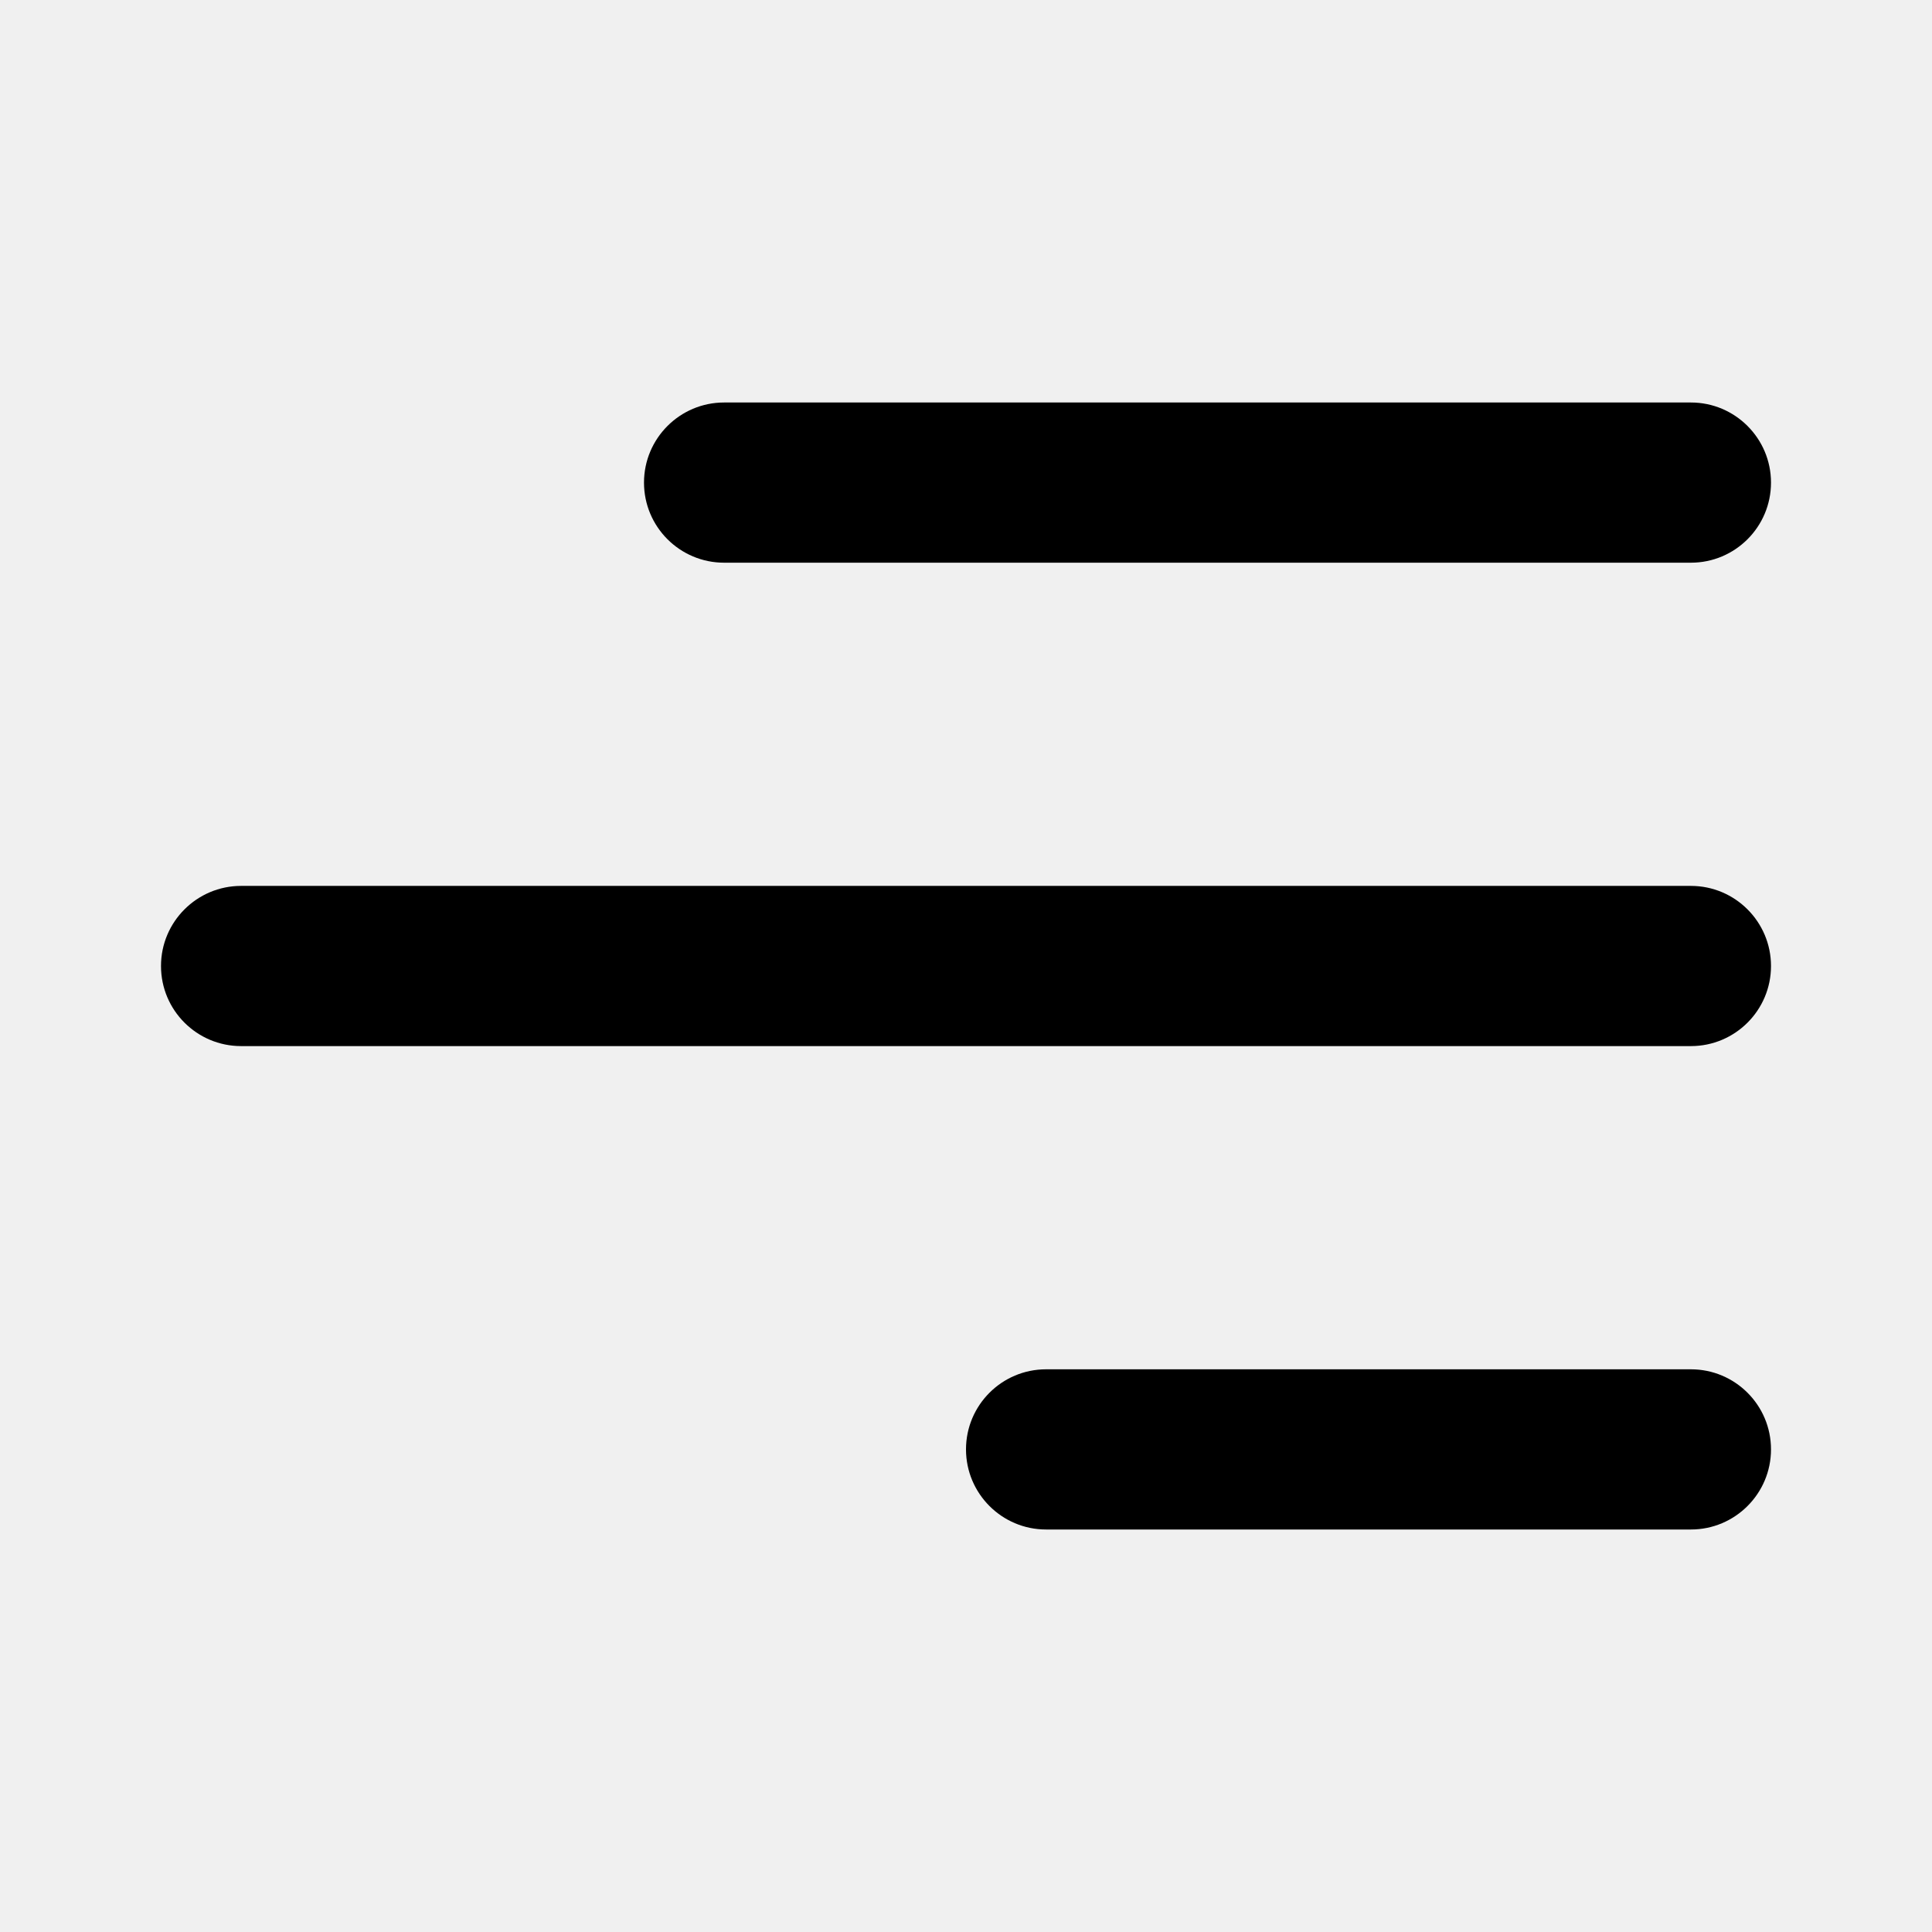
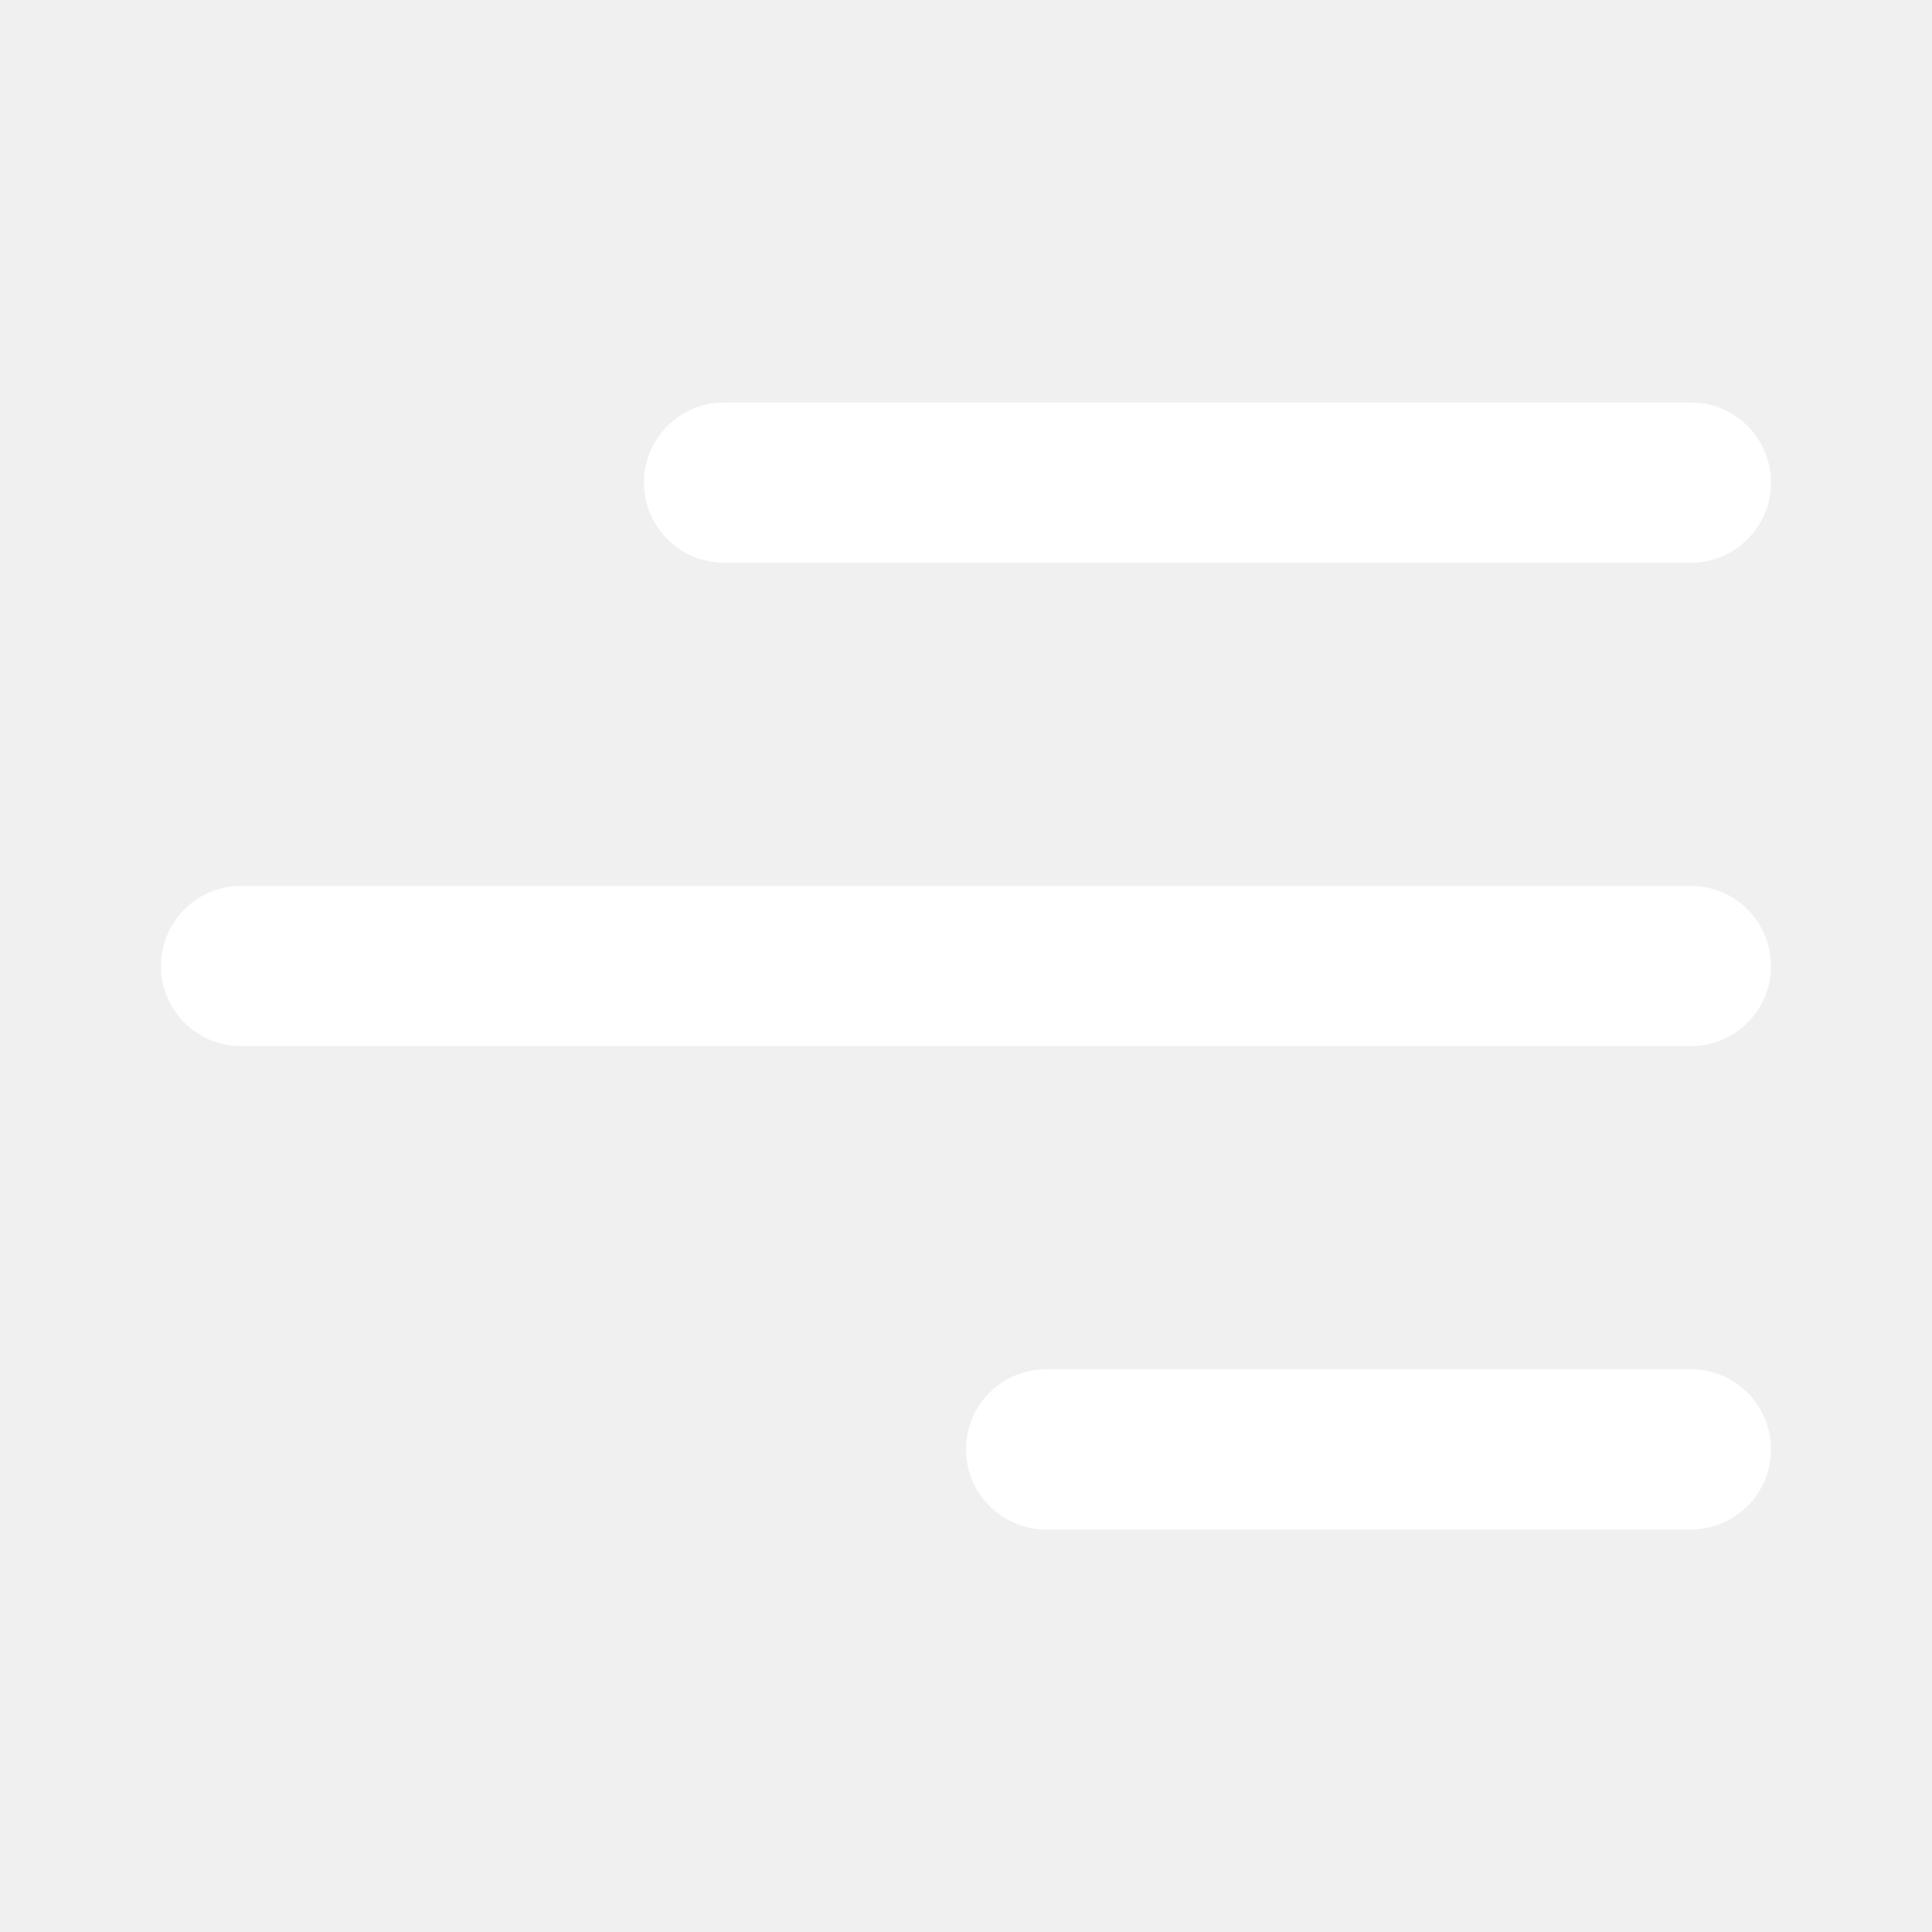
- <svg xmlns="http://www.w3.org/2000/svg" width="18" height="18" viewBox="0 0 24 24" fill="none">
-   <path d="M22 18.005C22 18.554 21.554 19 21.005 19H12.995C12.446 19 12 18.554 12 18.005C12 17.455 12.446 17.01 12.995 17.01H21.005C21.554 17.01 22 17.455 22 18.005Z" fill="#000000" />
-   <path d="M22 12C22 12.55 21.554 12.995 21.005 12.995H2.995C2.446 12.995 2 12.55 2 12C2 11.451 2.446 11.005 2.995 11.005H21.005C21.554 11.005 22 11.451 22 12Z" fill="#000000" />
-   <path d="M21.005 6.99C21.554 6.99 22 6.545 22 5.995C22 5.446 21.554 5 21.005 5H8.995C8.446 5 8 5.446 8 5.995C8 6.545 8.446 6.99 8.995 6.99H21.005Z" fill="#000000" />
+ <svg xmlns="http://www.w3.org/2000/svg" width="18" height="18" viewBox="0 0 24 24" fill="#ffffff">
+   <path d="M22 18.005C22 18.554 21.554 19 21.005 19H12.995C12.446 19 12 18.554 12 18.005C12 17.455 12.446 17.01 12.995 17.01H21.005C21.554 17.01 22 17.455 22 18.005Z" fill="#ffffff" />
+   <path d="M22 12C22 12.55 21.554 12.995 21.005 12.995H2.995C2.446 12.995 2 12.55 2 12C2 11.451 2.446 11.005 2.995 11.005H21.005C21.554 11.005 22 11.451 22 12Z" fill="#ffffff" />
+   <path d="M21.005 6.99C21.554 6.99 22 6.545 22 5.995C22 5.446 21.554 5 21.005 5H8.995C8.446 5 8 5.446 8 5.995C8 6.545 8.446 6.99 8.995 6.99H21.005Z" fill="#ffffff" />
</svg>
